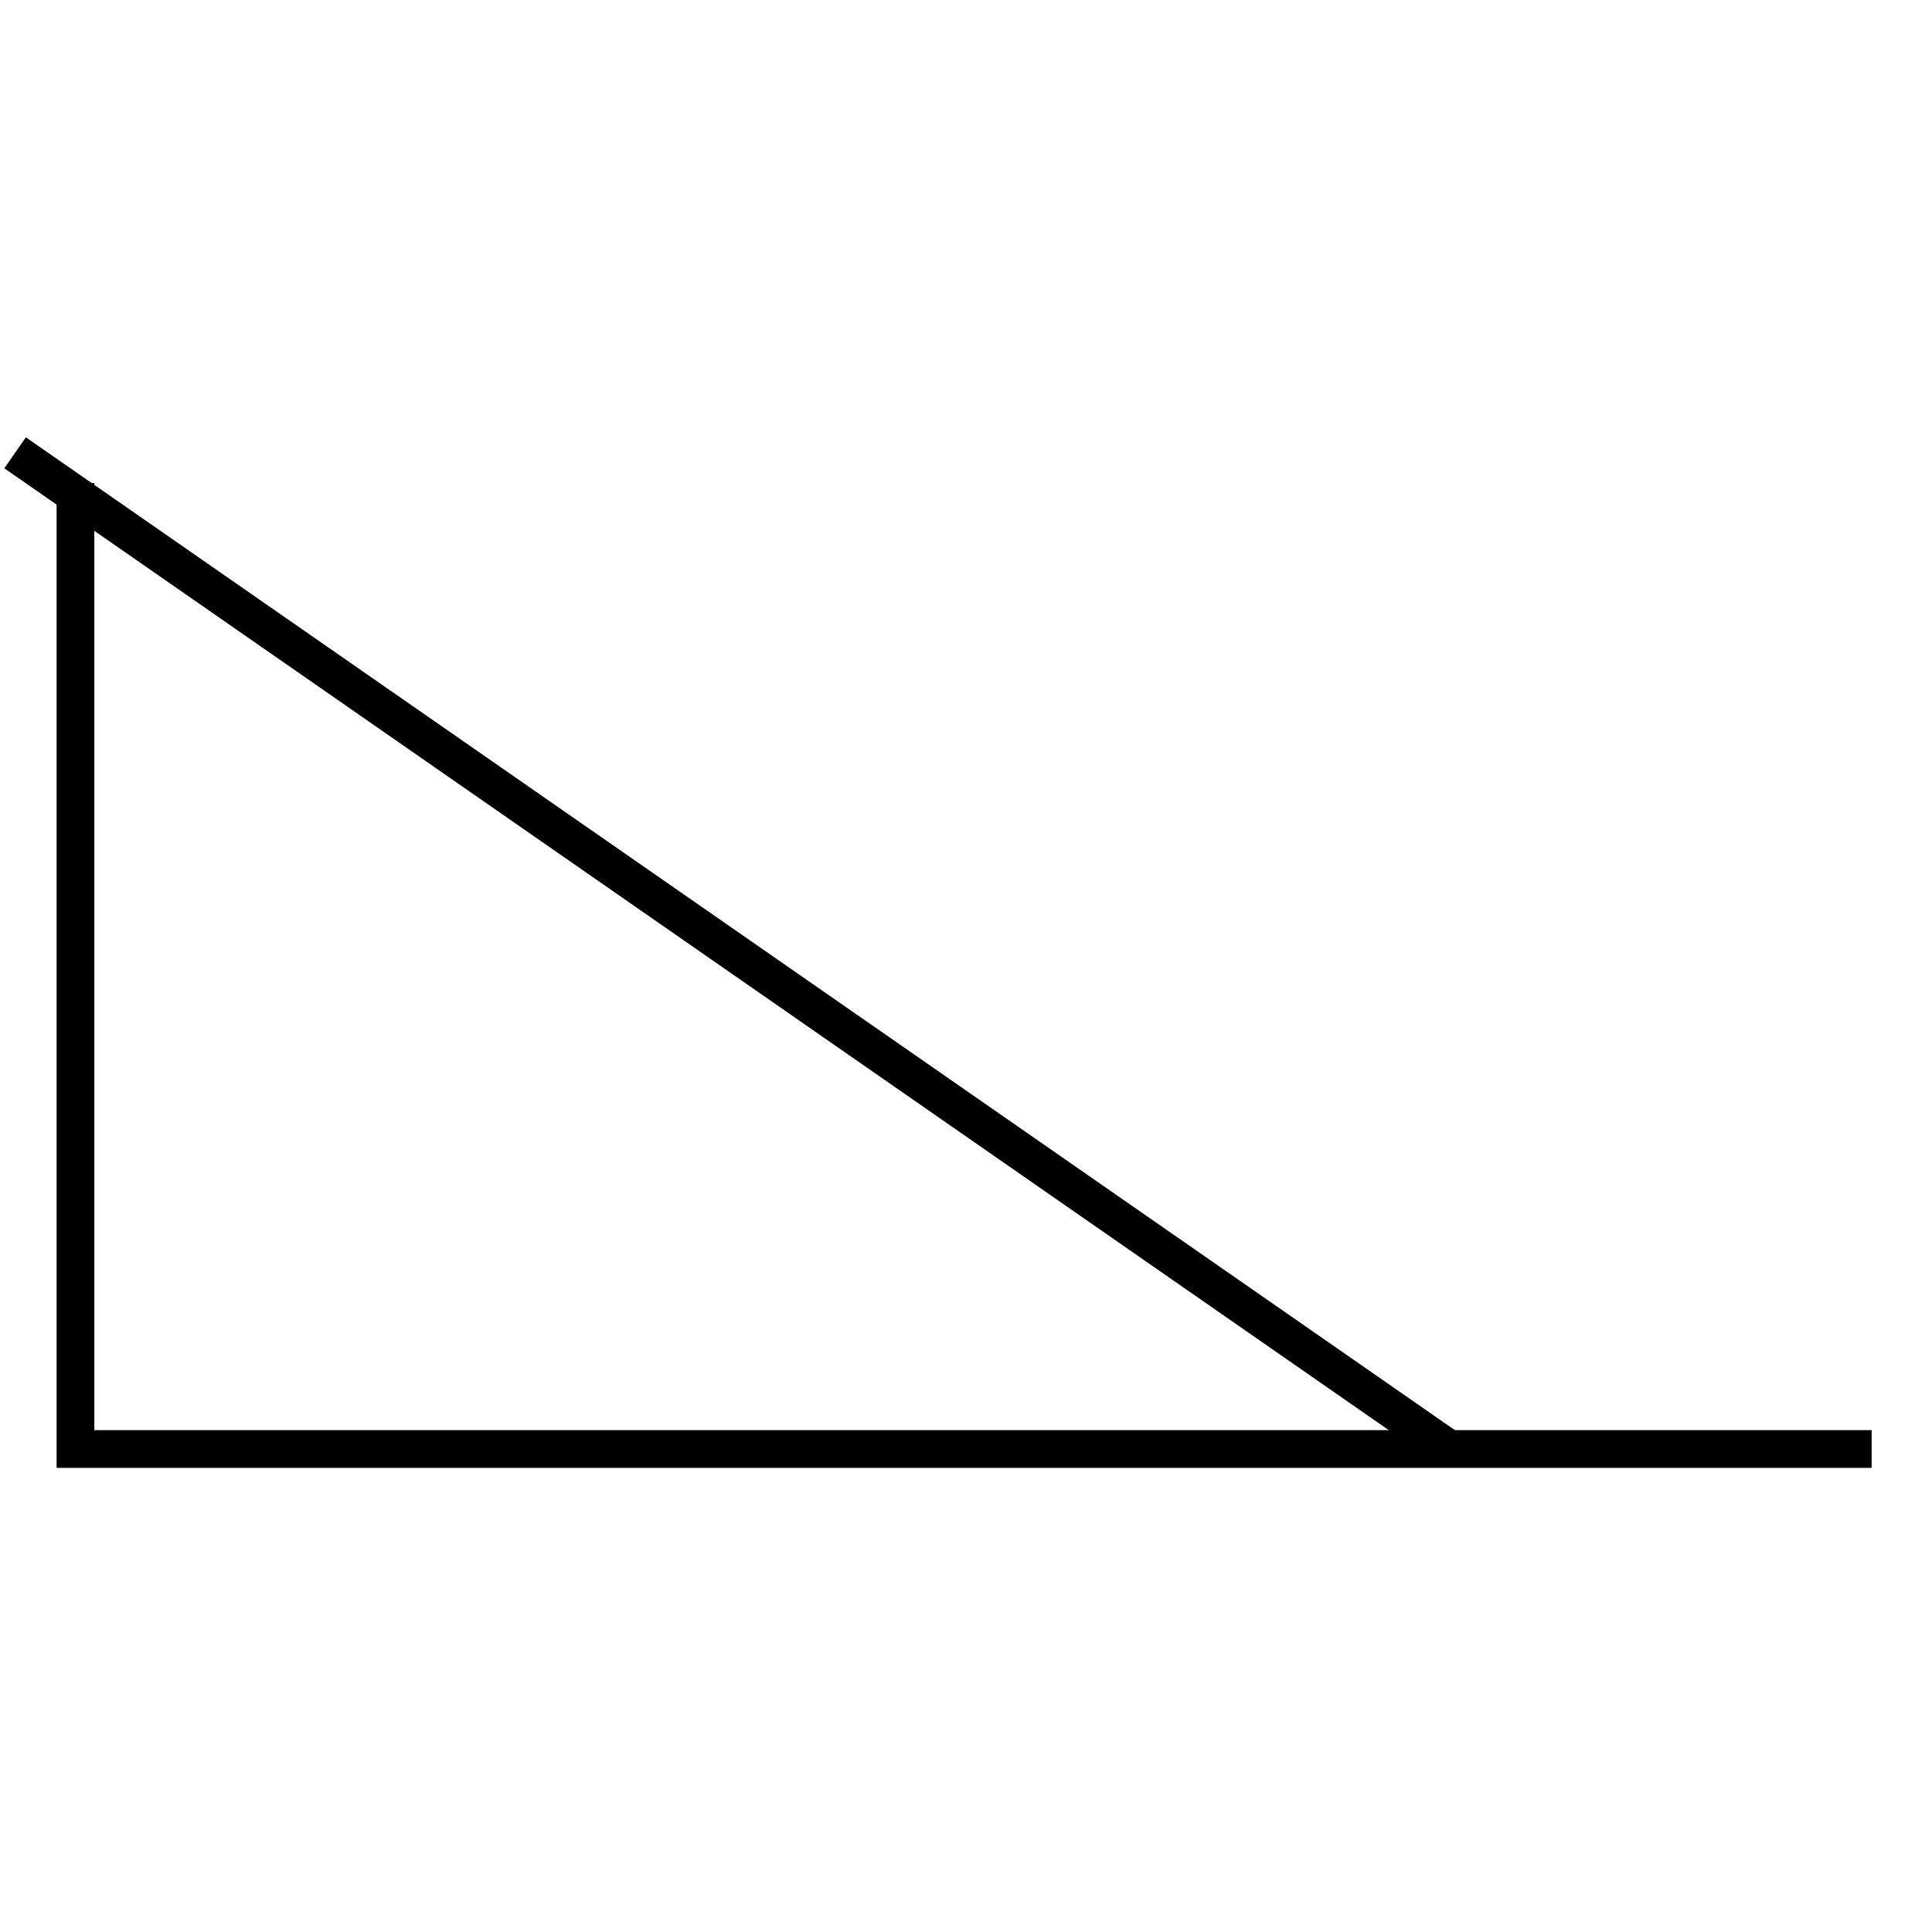
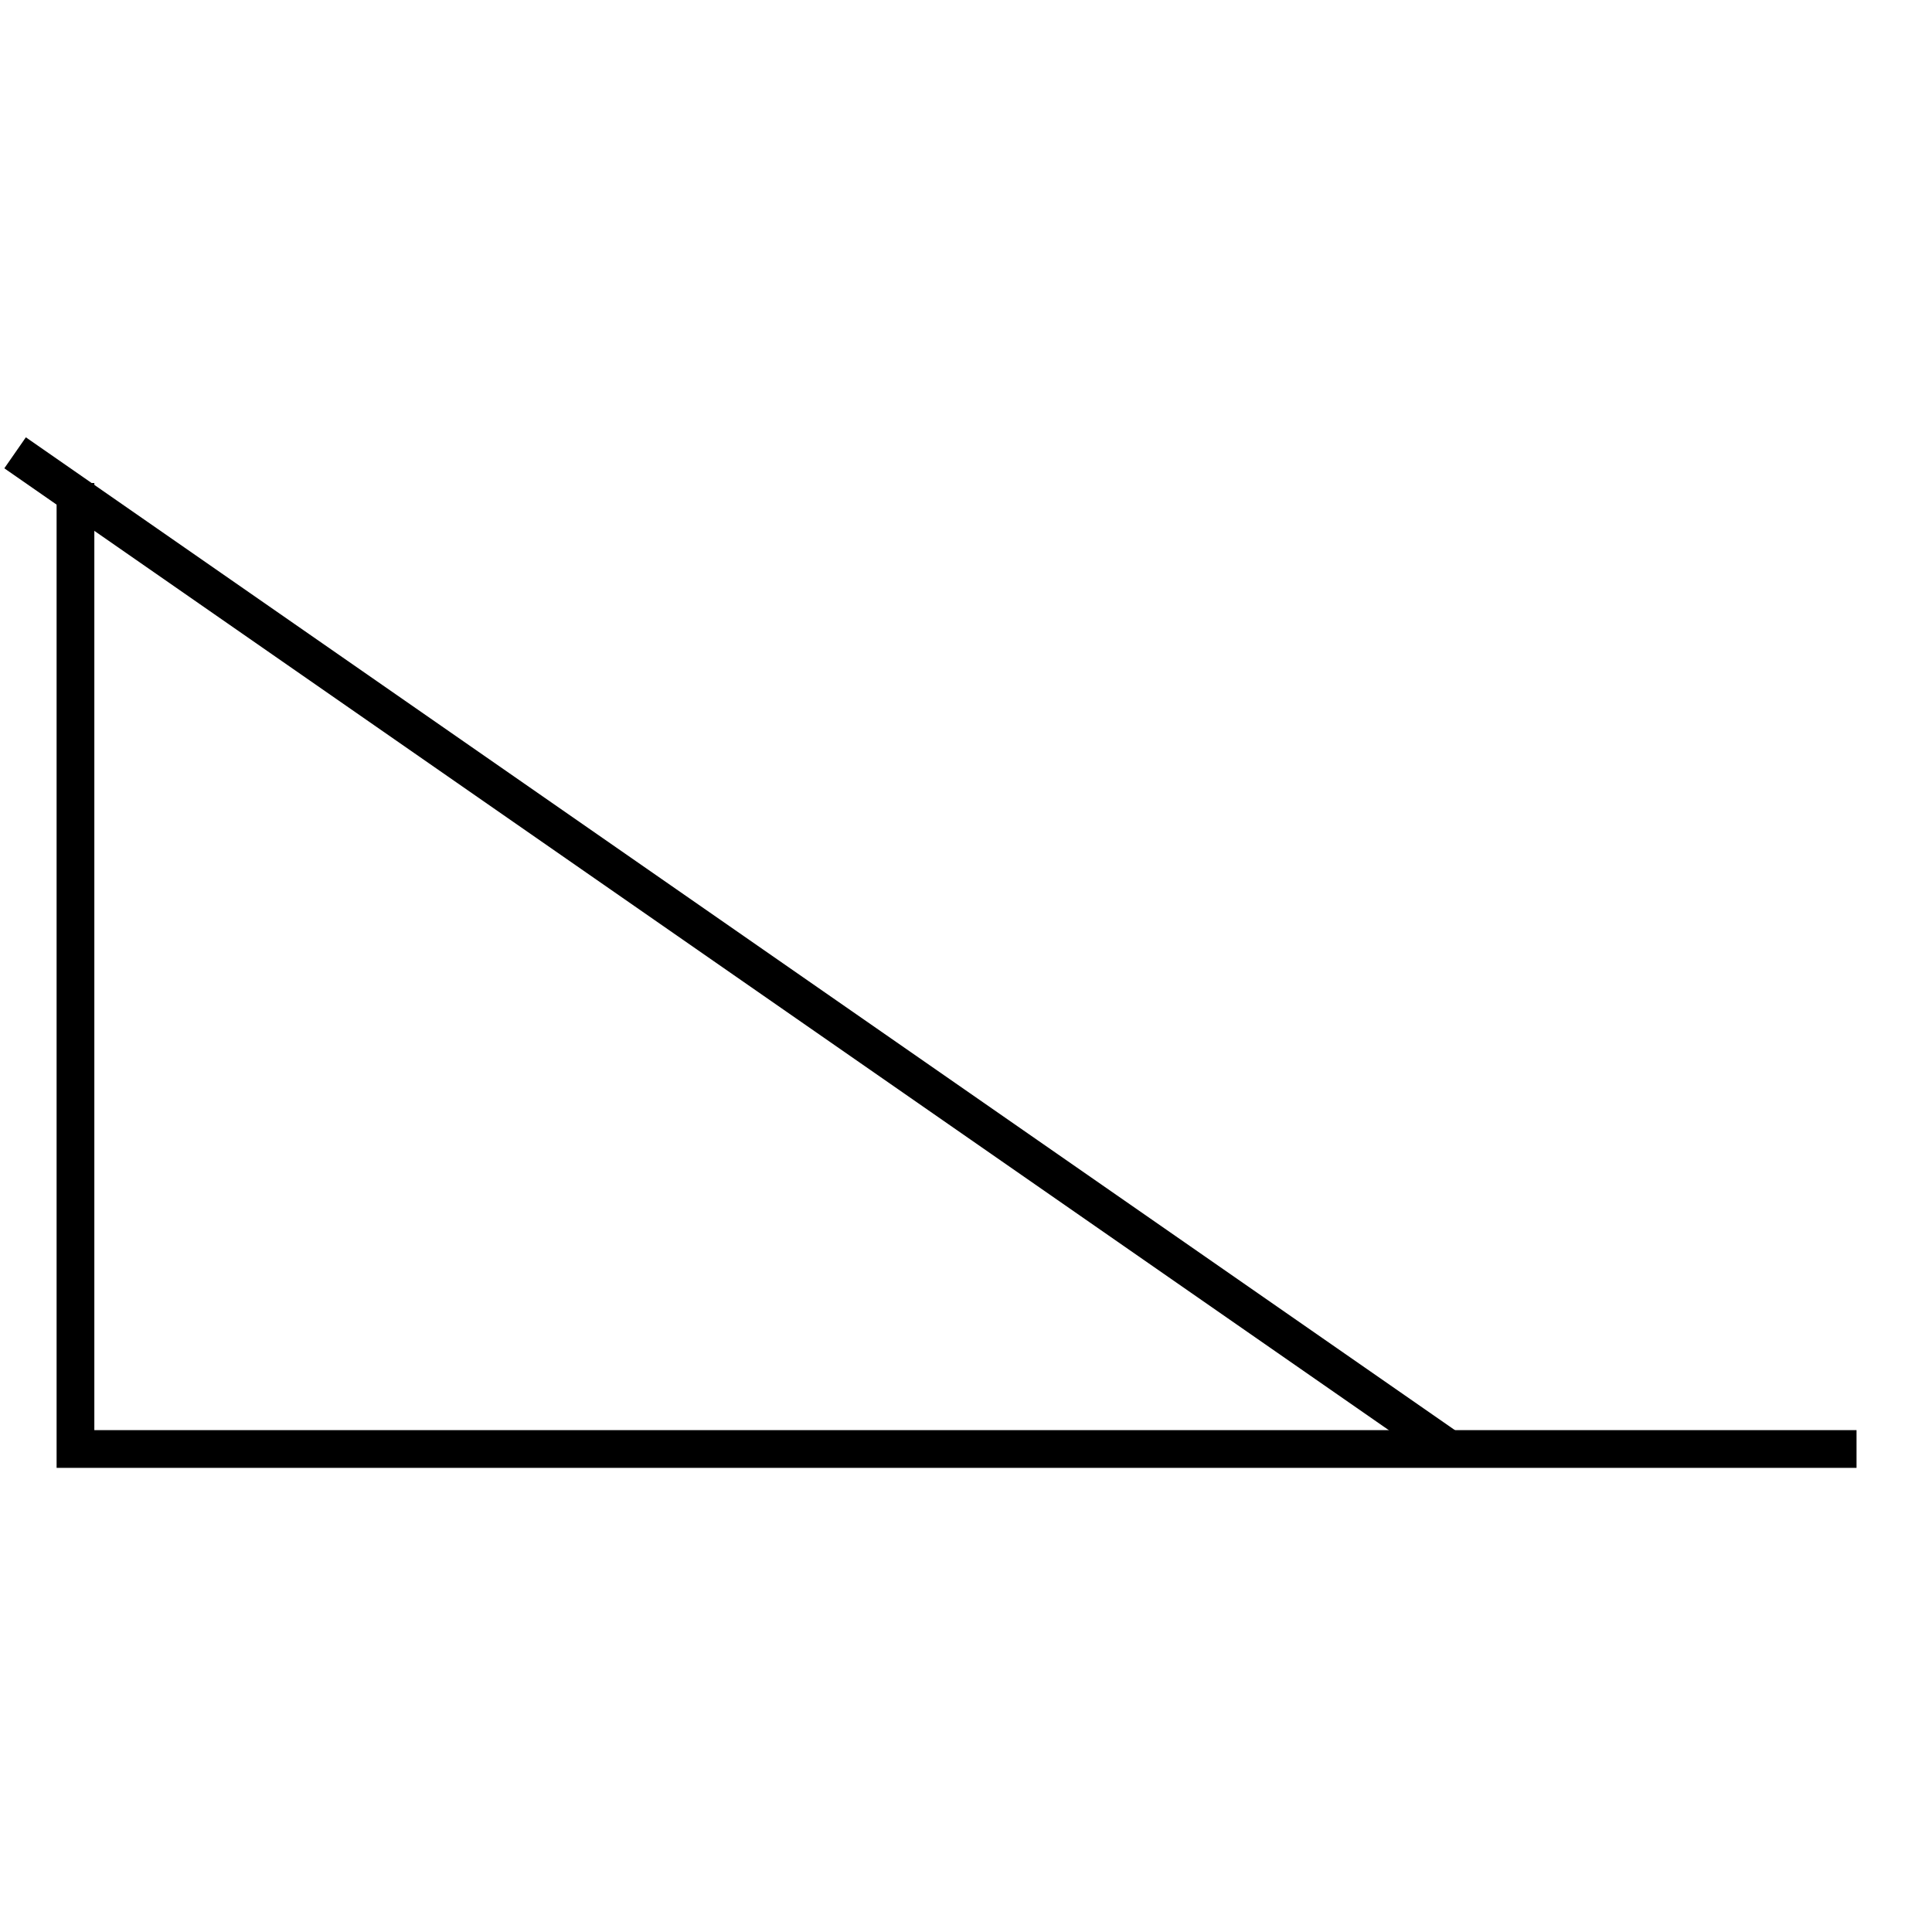
<svg xmlns="http://www.w3.org/2000/svg" version="1.1" width="256" height="256">
  <line x1="2" y1="60" x2="192" y2="192" stroke="#000000" stroke-width="5" />
-   <path d="M10,64 l0,128 l238,0" fill="none" stroke="#000000" stroke-width="5" />
+   <path d="M10,64 l0,128 l236,0" fill="none" stroke="#000000" stroke-width="5" />
</svg>
